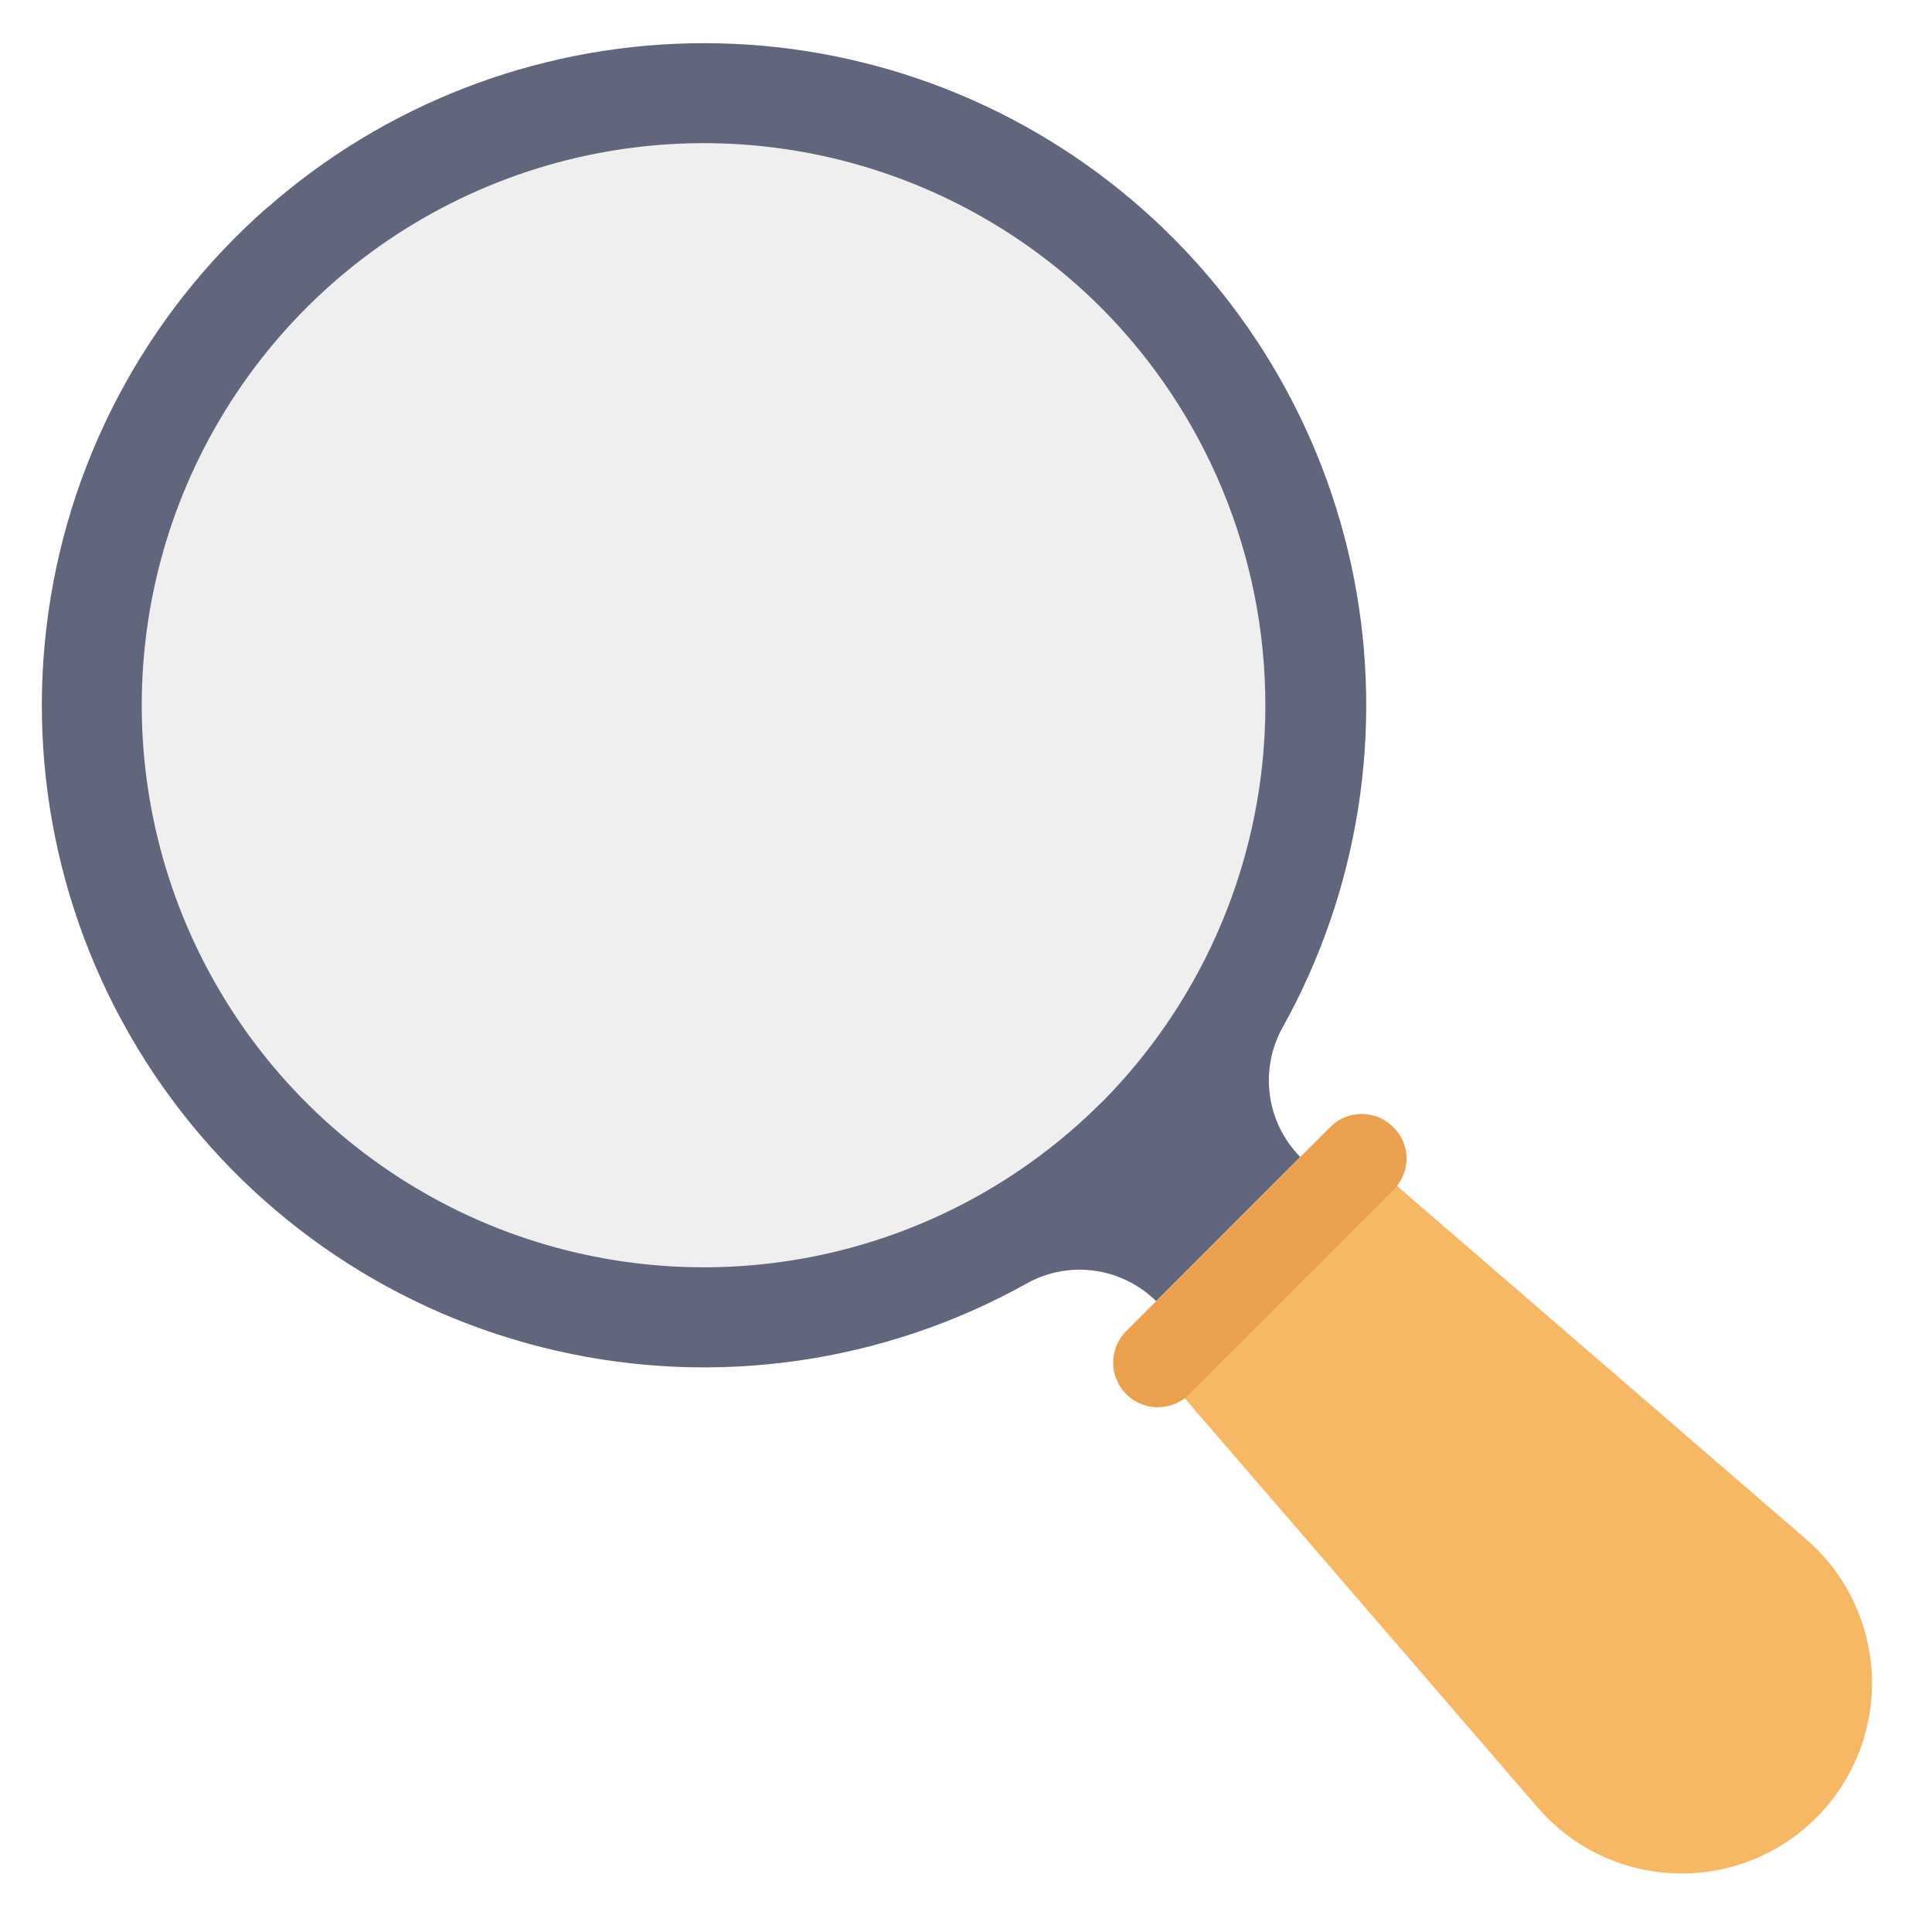
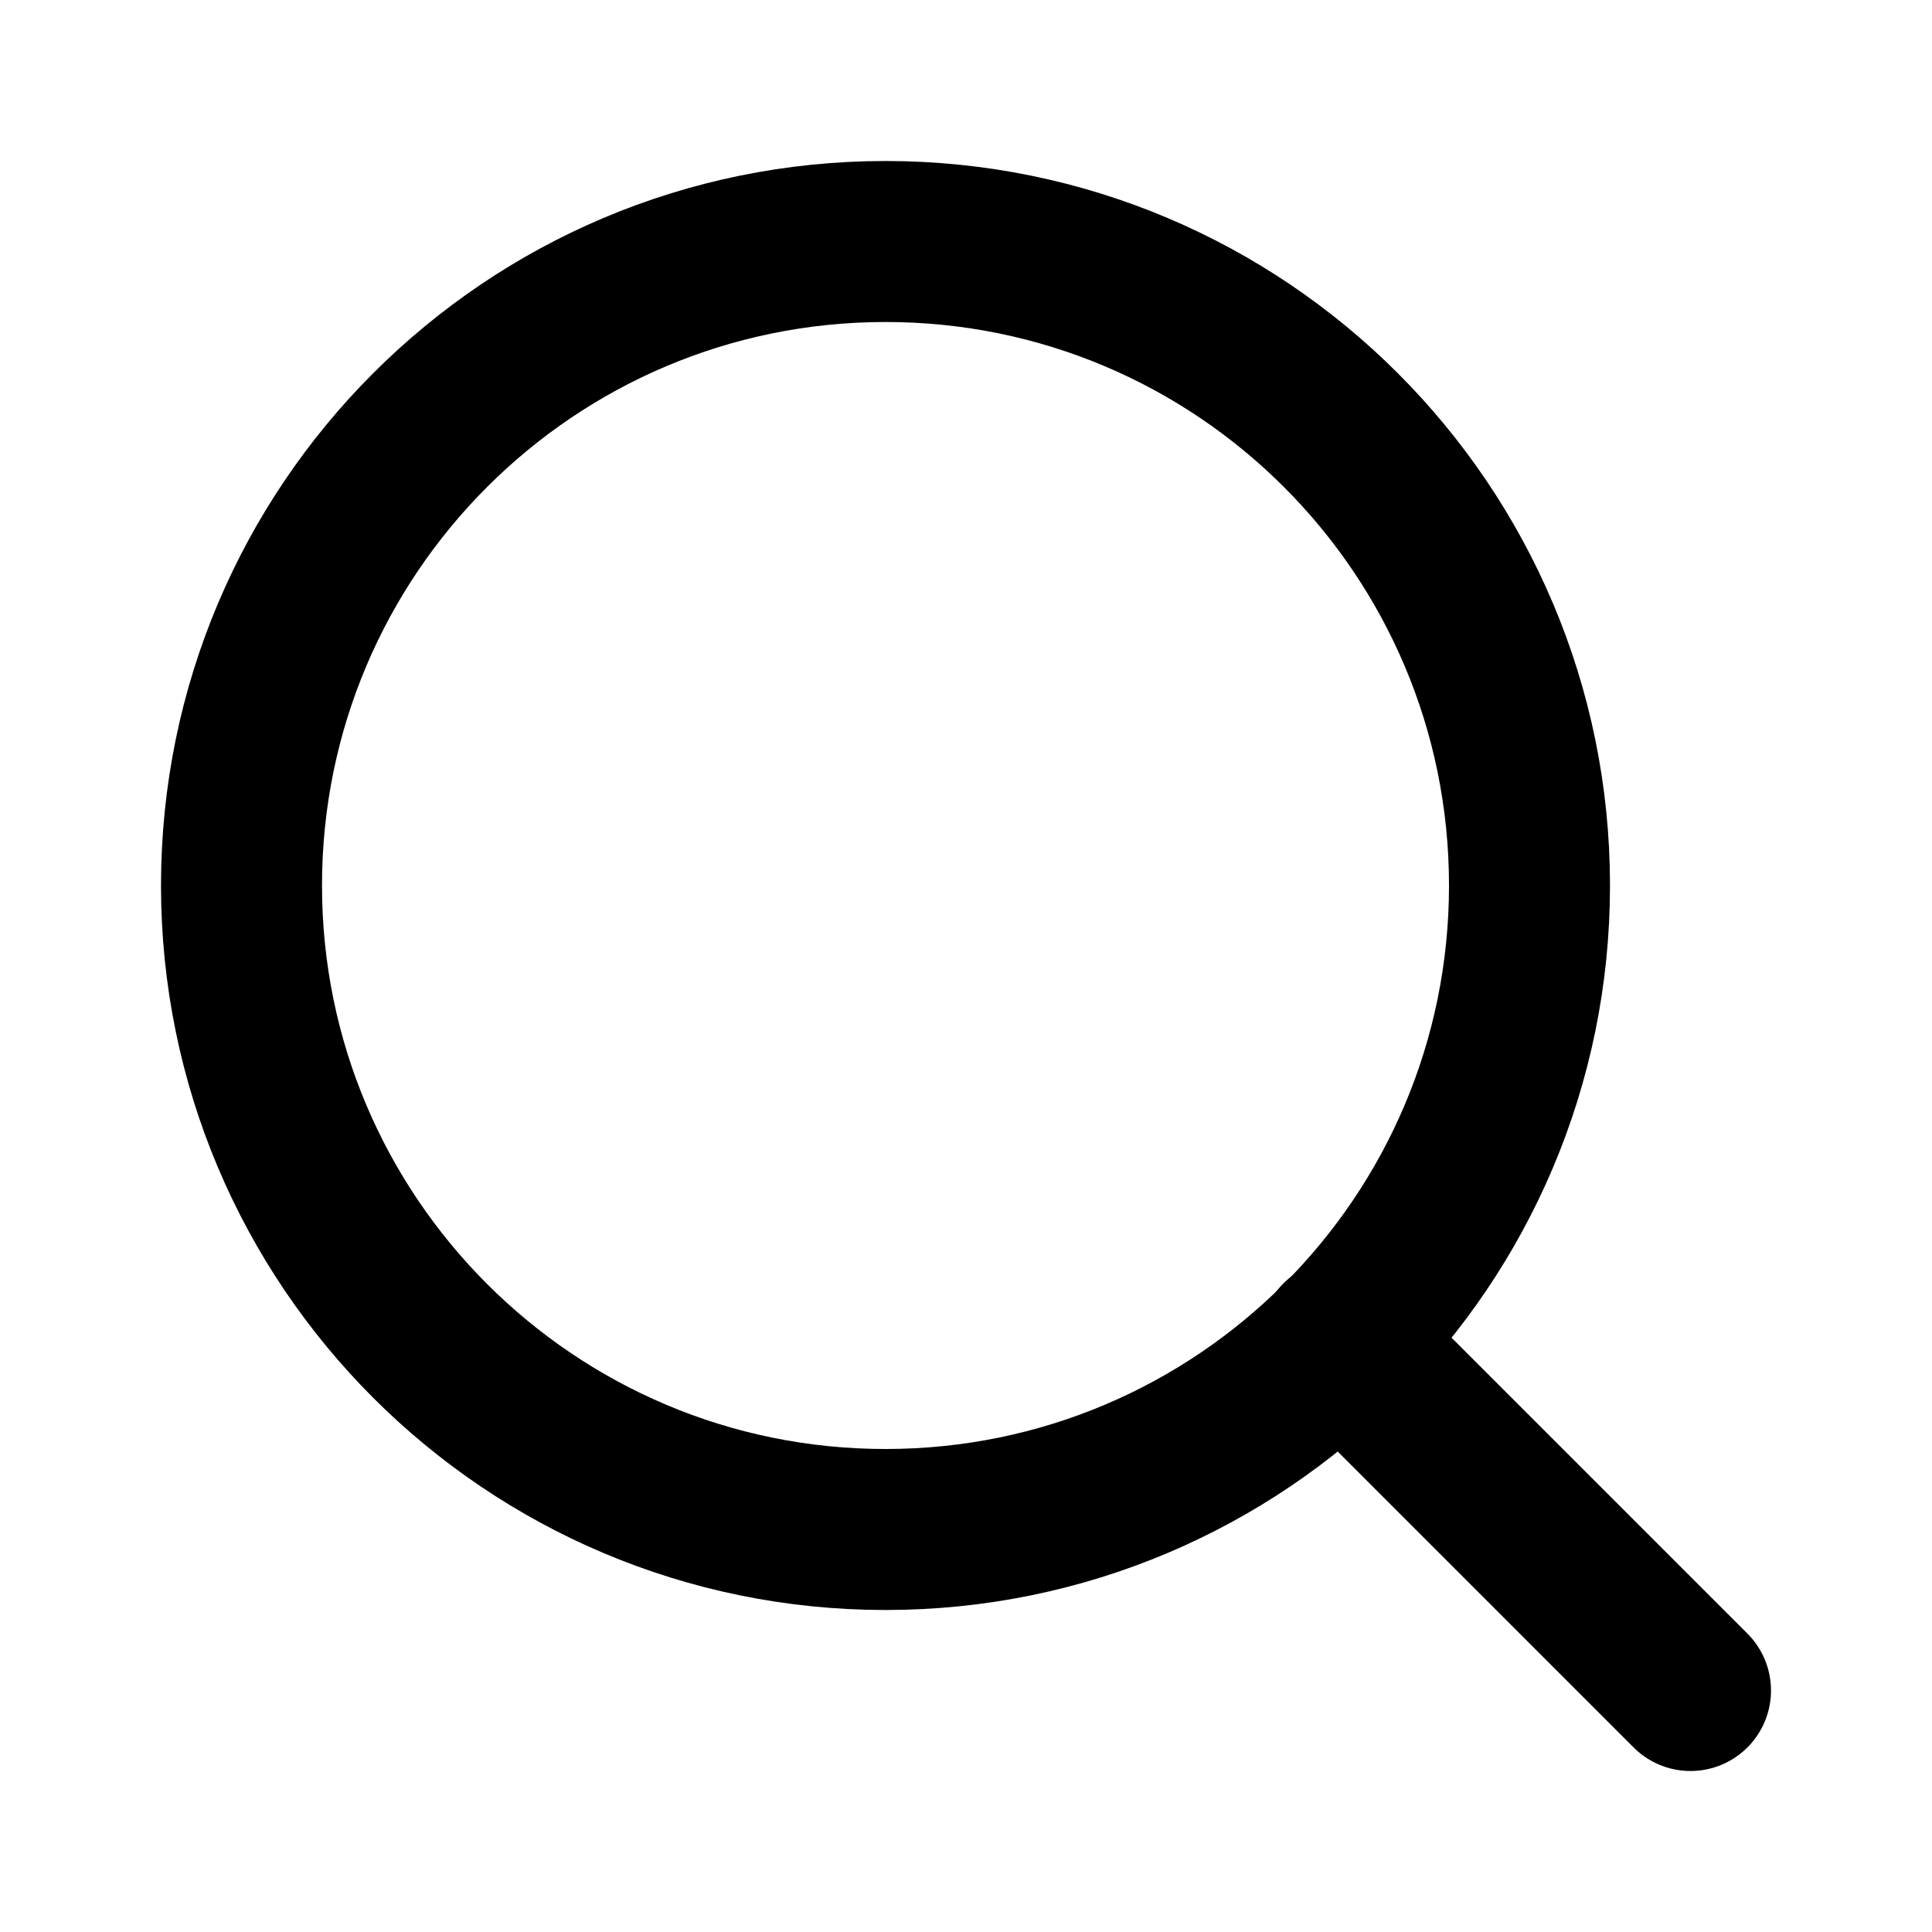
- <svg xmlns="http://www.w3.org/2000/svg" width="19" height="19" viewBox="0 0 19 19" fill="none">
-   <path d="M6.922 13.13C3.608 13.13 0.922 10.443 0.922 7.129C0.922 3.816 3.608 1.129 6.922 1.129C10.236 1.129 12.922 3.816 12.922 7.129C12.922 10.443 10.236 13.13 6.922 13.13Z" fill="#EEEFEE" />
-   <path d="M2.628 2.041C1.419 3.102 0.646 4.571 0.457 6.168C0.267 7.764 0.675 9.374 1.601 10.688C2.527 12.002 3.907 12.927 5.474 13.284C7.041 13.642 8.686 13.407 10.09 12.626C10.293 12.511 10.527 12.465 10.758 12.496C10.989 12.527 11.204 12.632 11.37 12.796L12.787 11.378C12.624 11.212 12.518 10.998 12.488 10.767C12.457 10.536 12.502 10.301 12.617 10.098C13.362 8.757 13.609 7.196 13.316 5.69C13.022 4.184 12.206 2.831 11.012 1.868C9.818 0.905 8.323 0.394 6.789 0.426C5.255 0.458 3.782 1.03 2.629 2.042L2.628 2.041ZM10.83 10.844C10.057 11.617 9.072 12.144 8 12.357C6.928 12.57 5.817 12.461 4.806 12.043C3.796 11.624 2.933 10.916 2.326 10.007C1.718 9.098 1.394 8.029 1.394 6.936C1.394 5.842 1.718 4.774 2.326 3.865C2.933 2.956 3.796 2.247 4.806 1.829C5.817 1.41 6.928 1.301 8 1.514C9.072 1.728 10.057 2.254 10.83 3.027C11.864 4.066 12.444 5.471 12.444 6.936C12.444 8.401 11.864 9.806 10.831 10.845L10.83 10.844Z" fill="#62667C" />
-   <path d="M17.762 15.137L13.21 11.206L11.194 13.221L15.122 17.775C15.29 17.97 15.496 18.128 15.728 18.24C15.96 18.351 16.213 18.414 16.47 18.423C16.727 18.433 16.983 18.389 17.223 18.295C17.462 18.201 17.68 18.058 17.862 17.876C18.044 17.695 18.186 17.477 18.28 17.238C18.375 16.998 18.418 16.742 18.409 16.485C18.399 16.228 18.337 15.975 18.226 15.743C18.115 15.512 17.957 15.305 17.762 15.137V15.137Z" fill="#F6B863" />
-   <path d="M13.704 11.087C13.777 11.159 13.822 11.254 13.831 11.356C13.84 11.458 13.812 11.559 13.753 11.643C13.74 11.665 13.723 11.684 13.704 11.702L11.688 13.718C11.671 13.737 11.651 13.754 11.629 13.767C11.539 13.826 11.43 13.85 11.323 13.835C11.217 13.819 11.119 13.765 11.05 13.683C10.981 13.6 10.944 13.495 10.948 13.387C10.951 13.279 10.994 13.176 11.068 13.098L13.084 11.082C13.125 11.041 13.174 11.009 13.227 10.987C13.28 10.966 13.338 10.955 13.395 10.955C13.453 10.956 13.51 10.967 13.563 10.99C13.616 11.013 13.664 11.046 13.704 11.087V11.087Z" fill="#EAA14E" />
+ <svg xmlns="http://www.w3.org/2000/svg" width="24" height="24" fill="none" stroke="currentColor" stroke-width="2" stroke-linecap="round" stroke-linejoin="round" class="nav-link">
+   <circle cx="11" cy="11" r="8" />
+   <path d="M21 21l-4.35-4.35" />
</svg>
